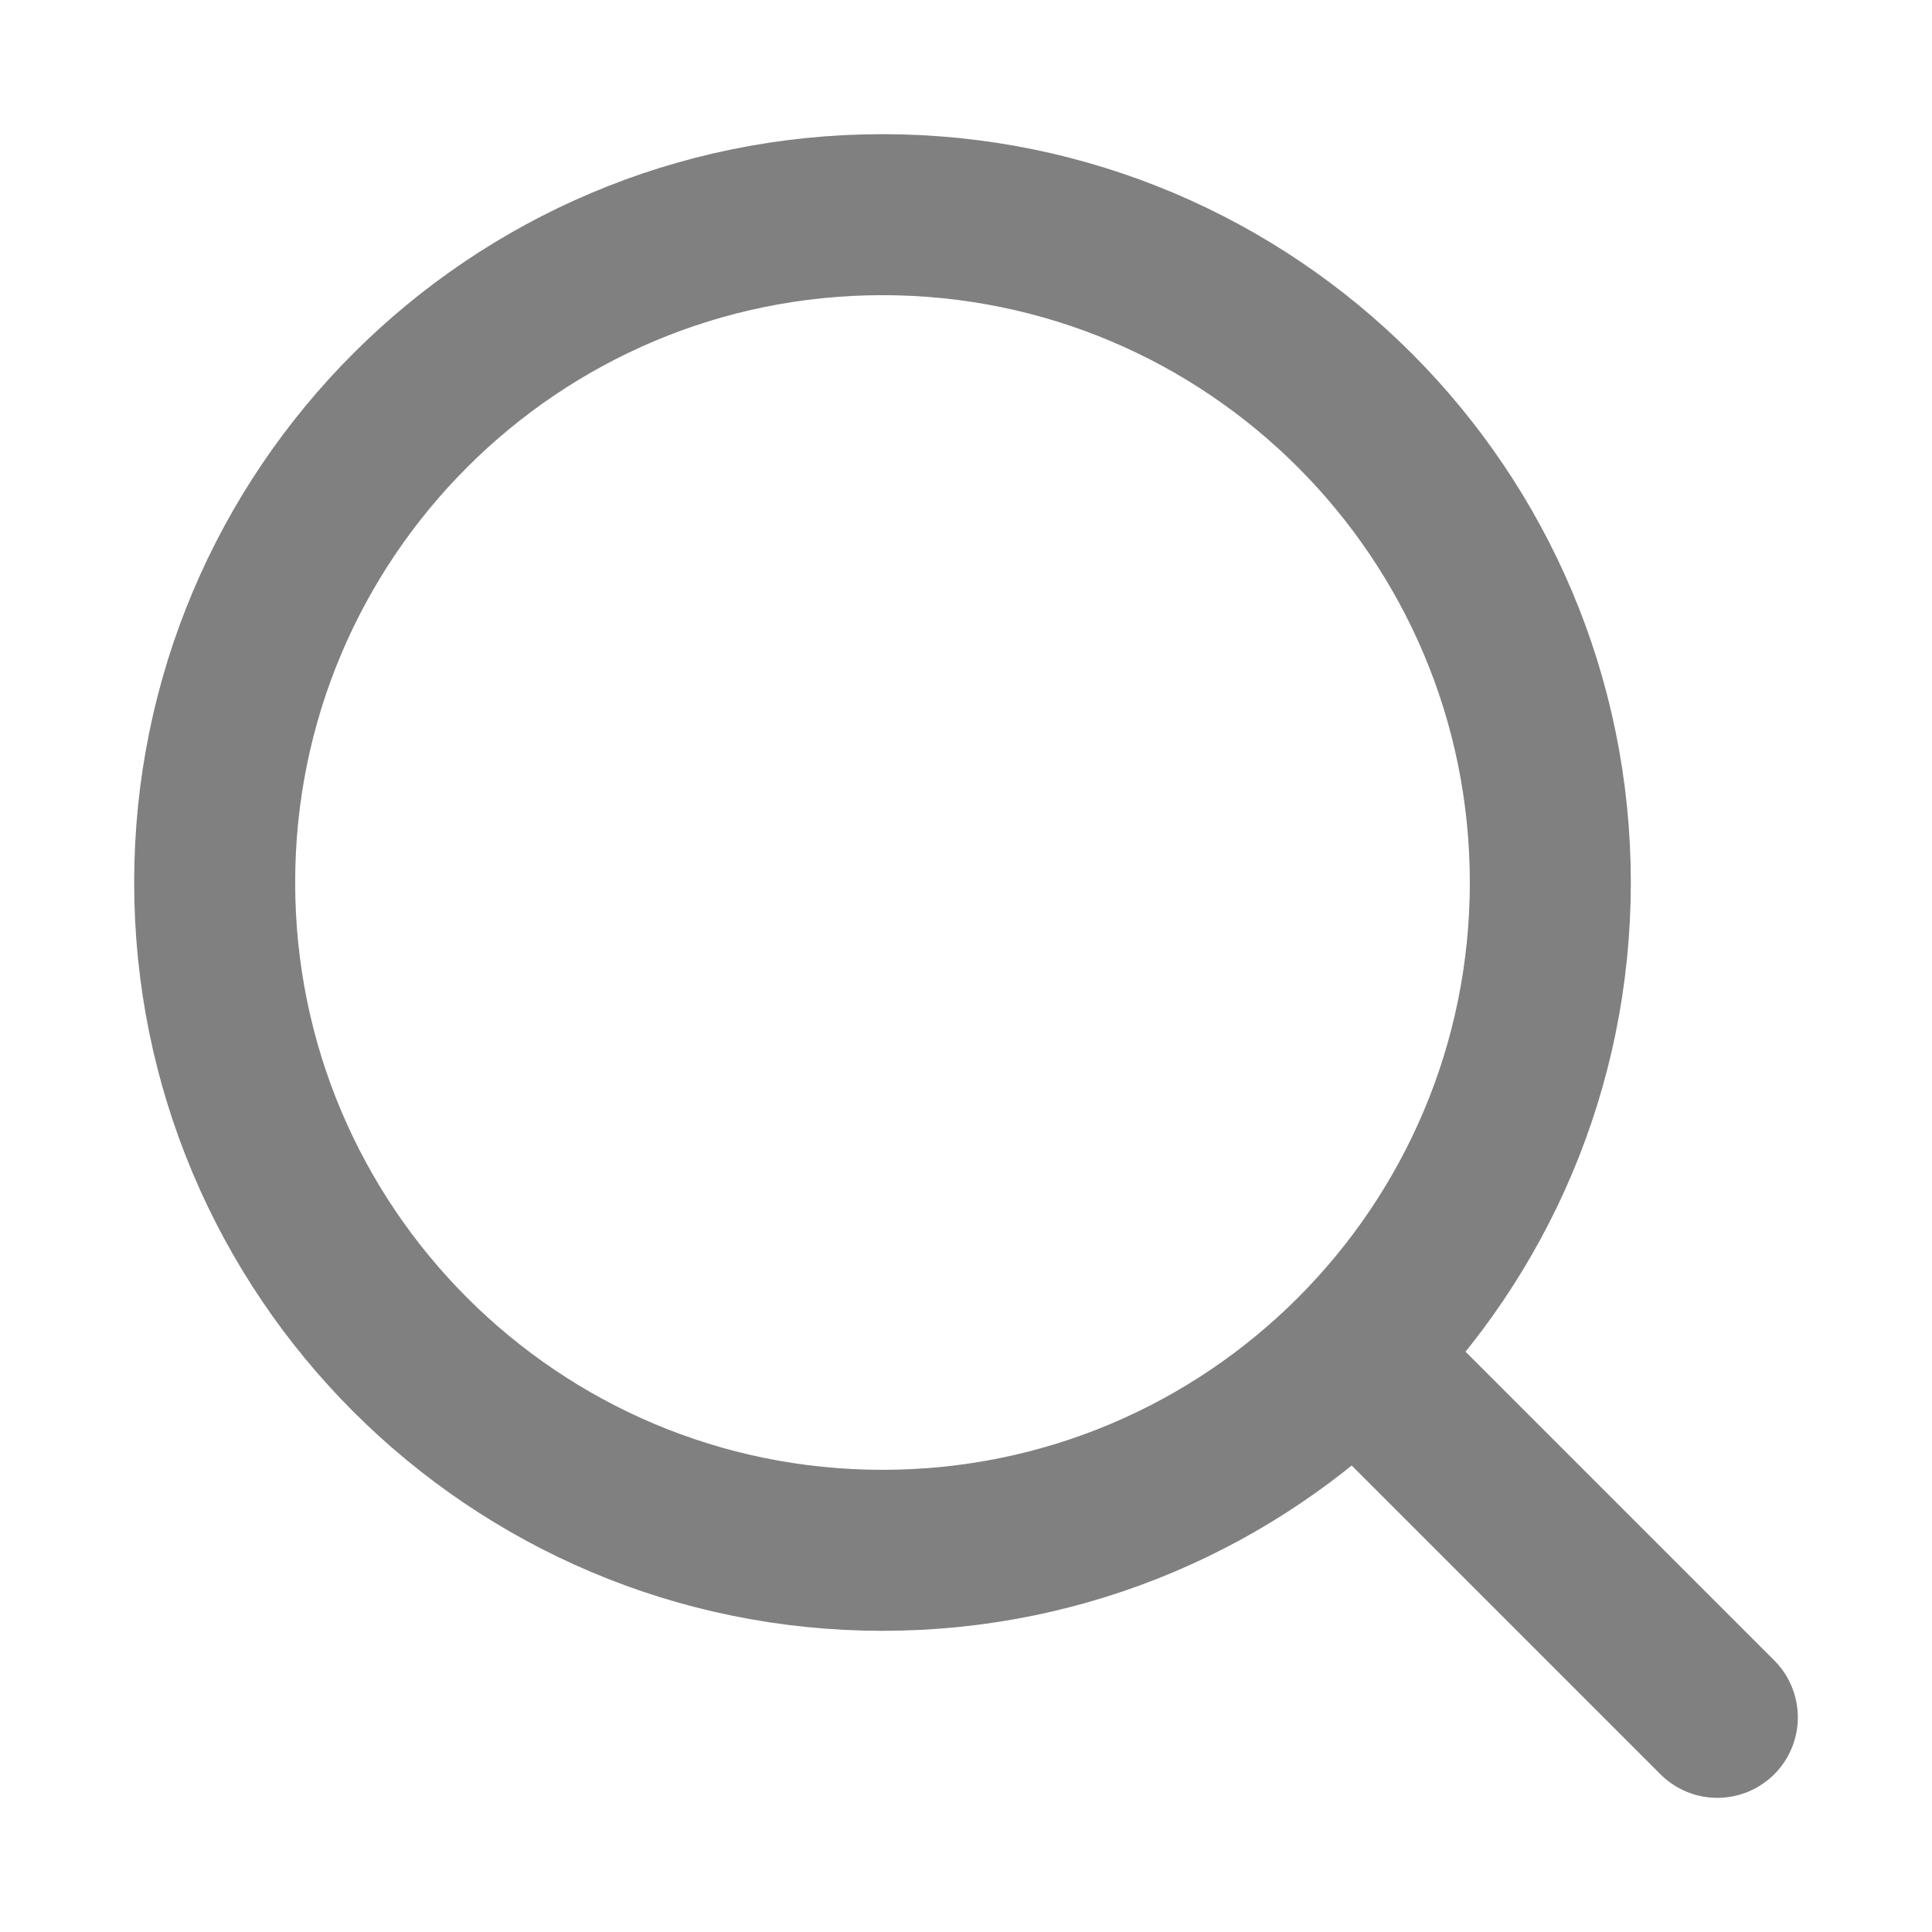
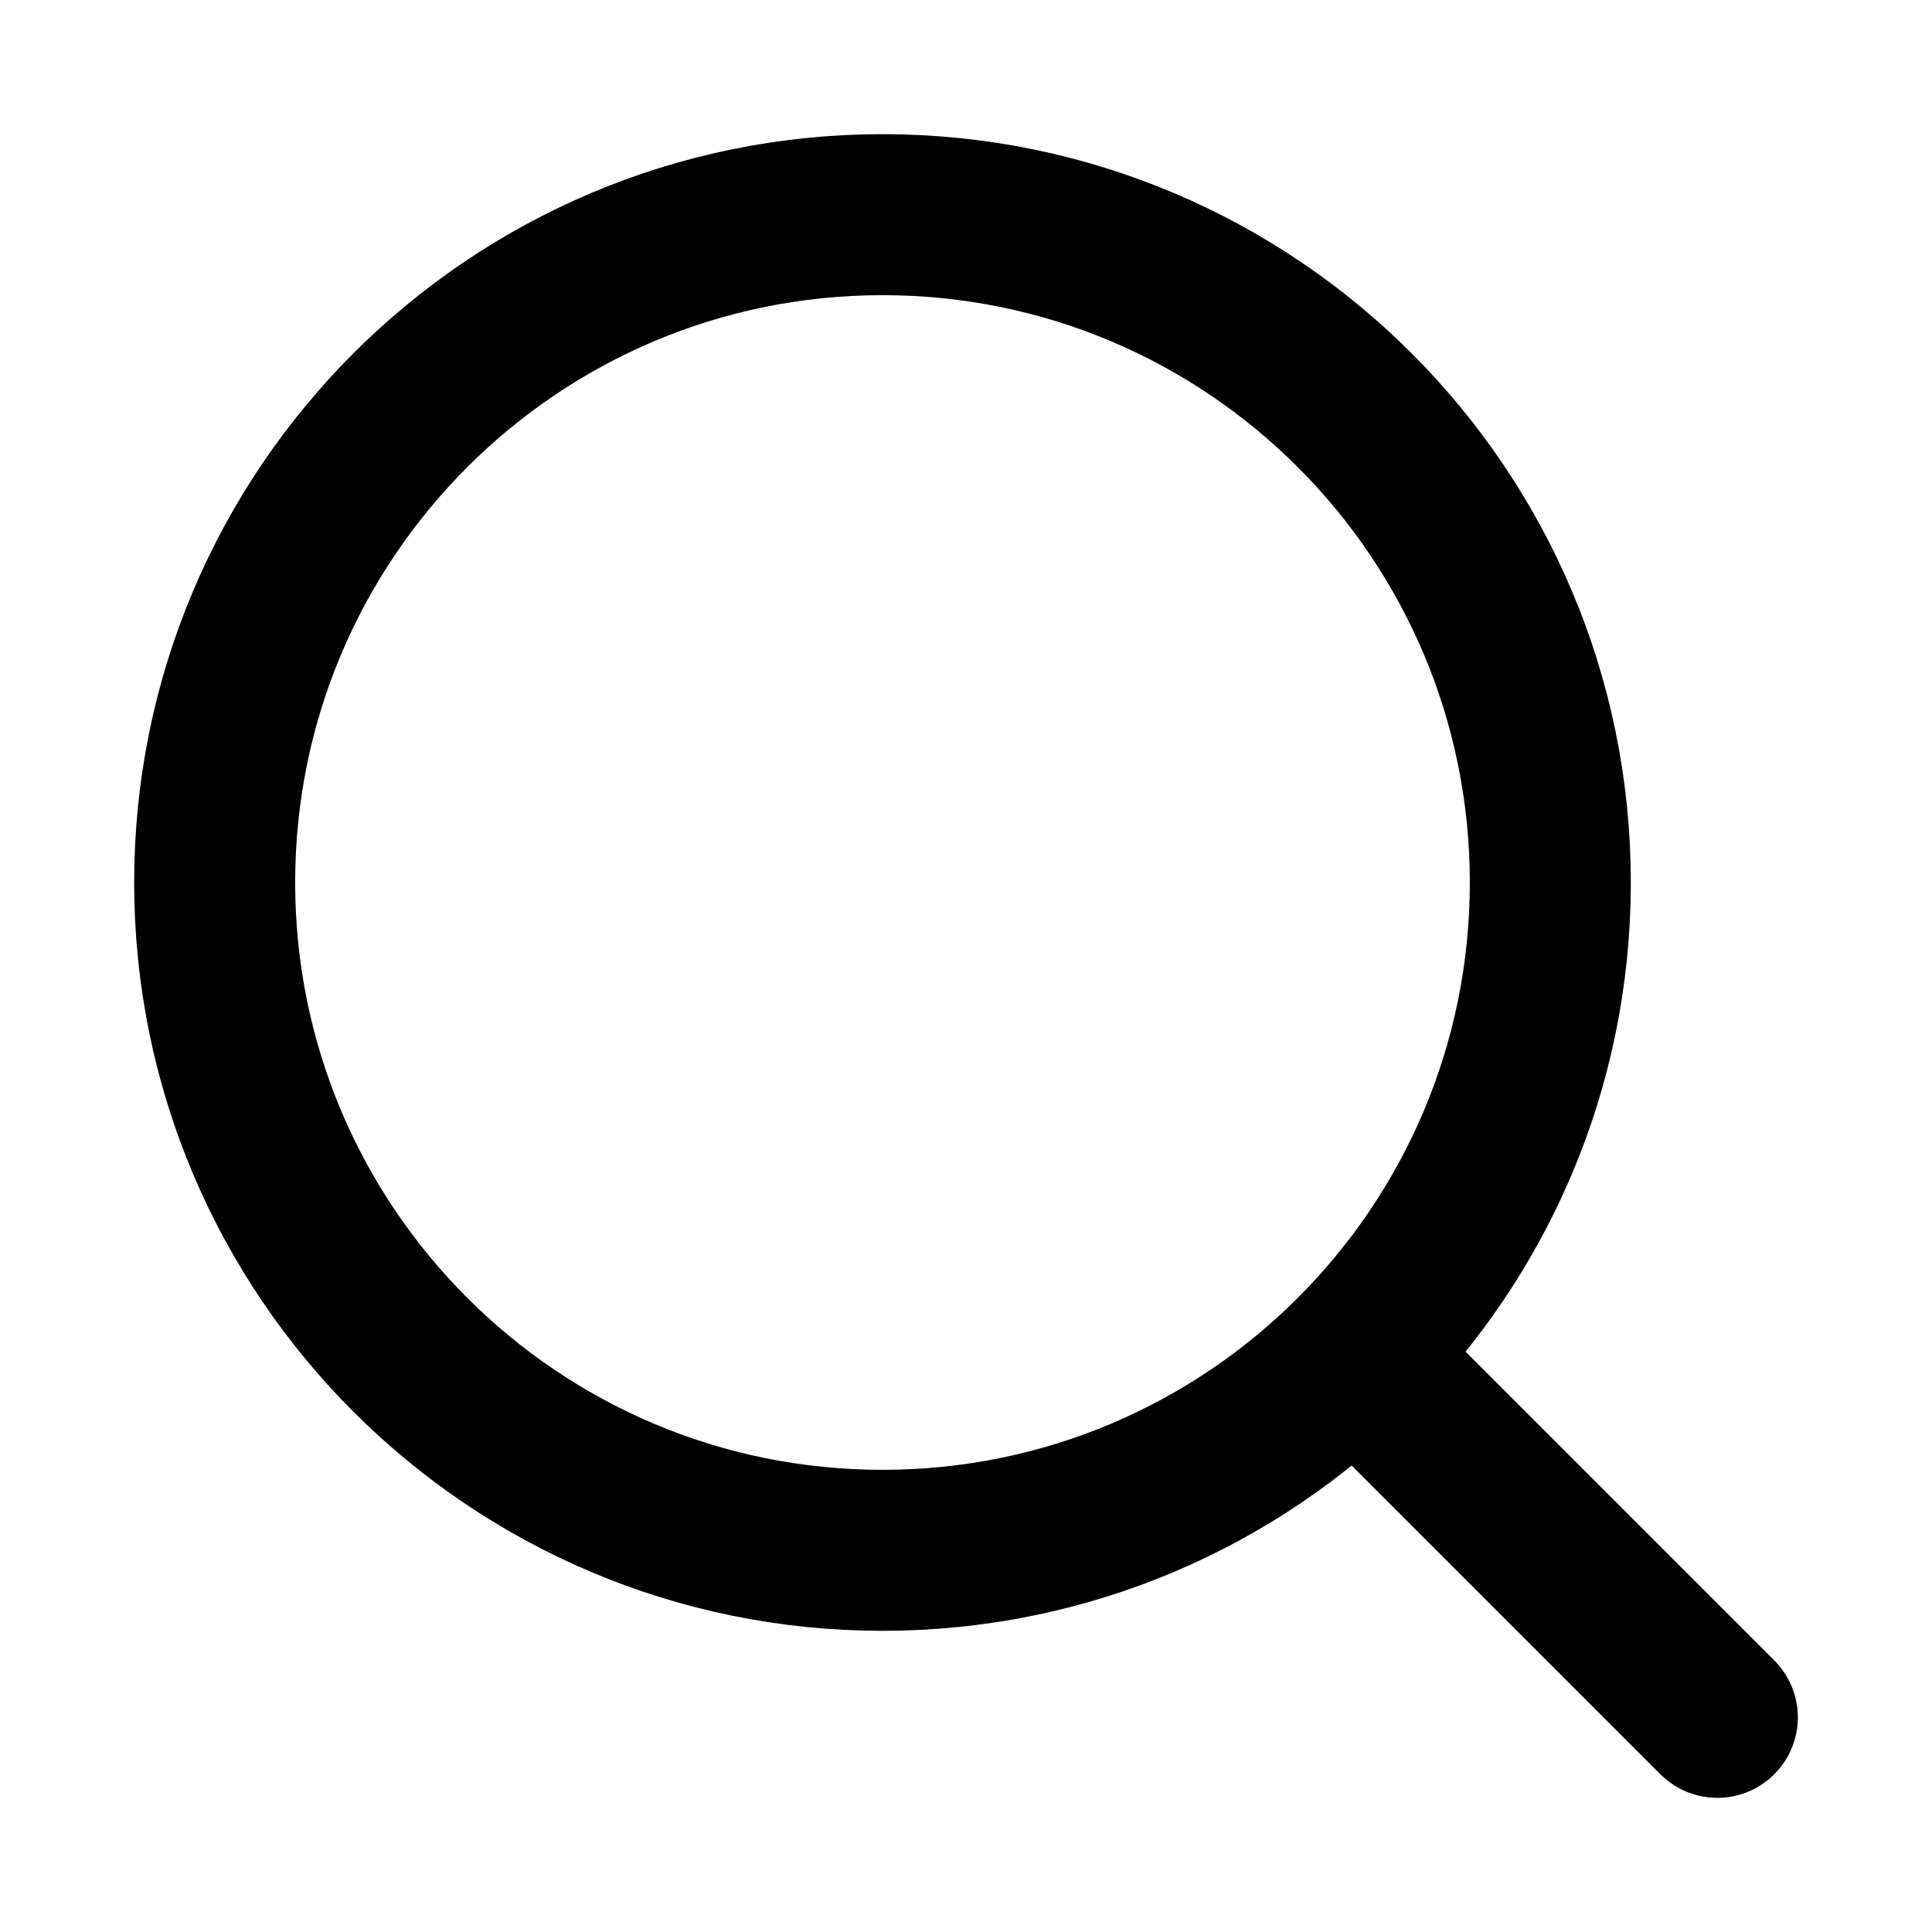
<svg xmlns="http://www.w3.org/2000/svg" width="18" height="18" viewBox="0 0 18 18" fill="none">
-   <path d="M12.889 12.889L16 16" stroke="#808080" stroke-width="1.5" stroke-linecap="round" stroke-linejoin="round" />
-   <path d="M14.444 8.222C14.444 4.786 11.659 2 8.222 2C4.786 2 2 4.786 2 8.222C2 11.659 4.786 14.444 8.222 14.444C11.659 14.444 14.444 11.659 14.444 8.222Z" stroke="#808080" stroke-width="1.5" stroke-linecap="round" stroke-linejoin="round" />
+   <path d="M12.889 12.889L16 16" stroke="currentColor" stroke-width="1.5" stroke-linecap="round" stroke-linejoin="round" />
+   <path d="M14.444 8.222C14.444 4.786 11.659 2 8.222 2C4.786 2 2 4.786 2 8.222C2 11.659 4.786 14.444 8.222 14.444C11.659 14.444 14.444 11.659 14.444 8.222Z" stroke="currentColor" stroke-width="1.5" stroke-linecap="round" stroke-linejoin="round" />
</svg>
